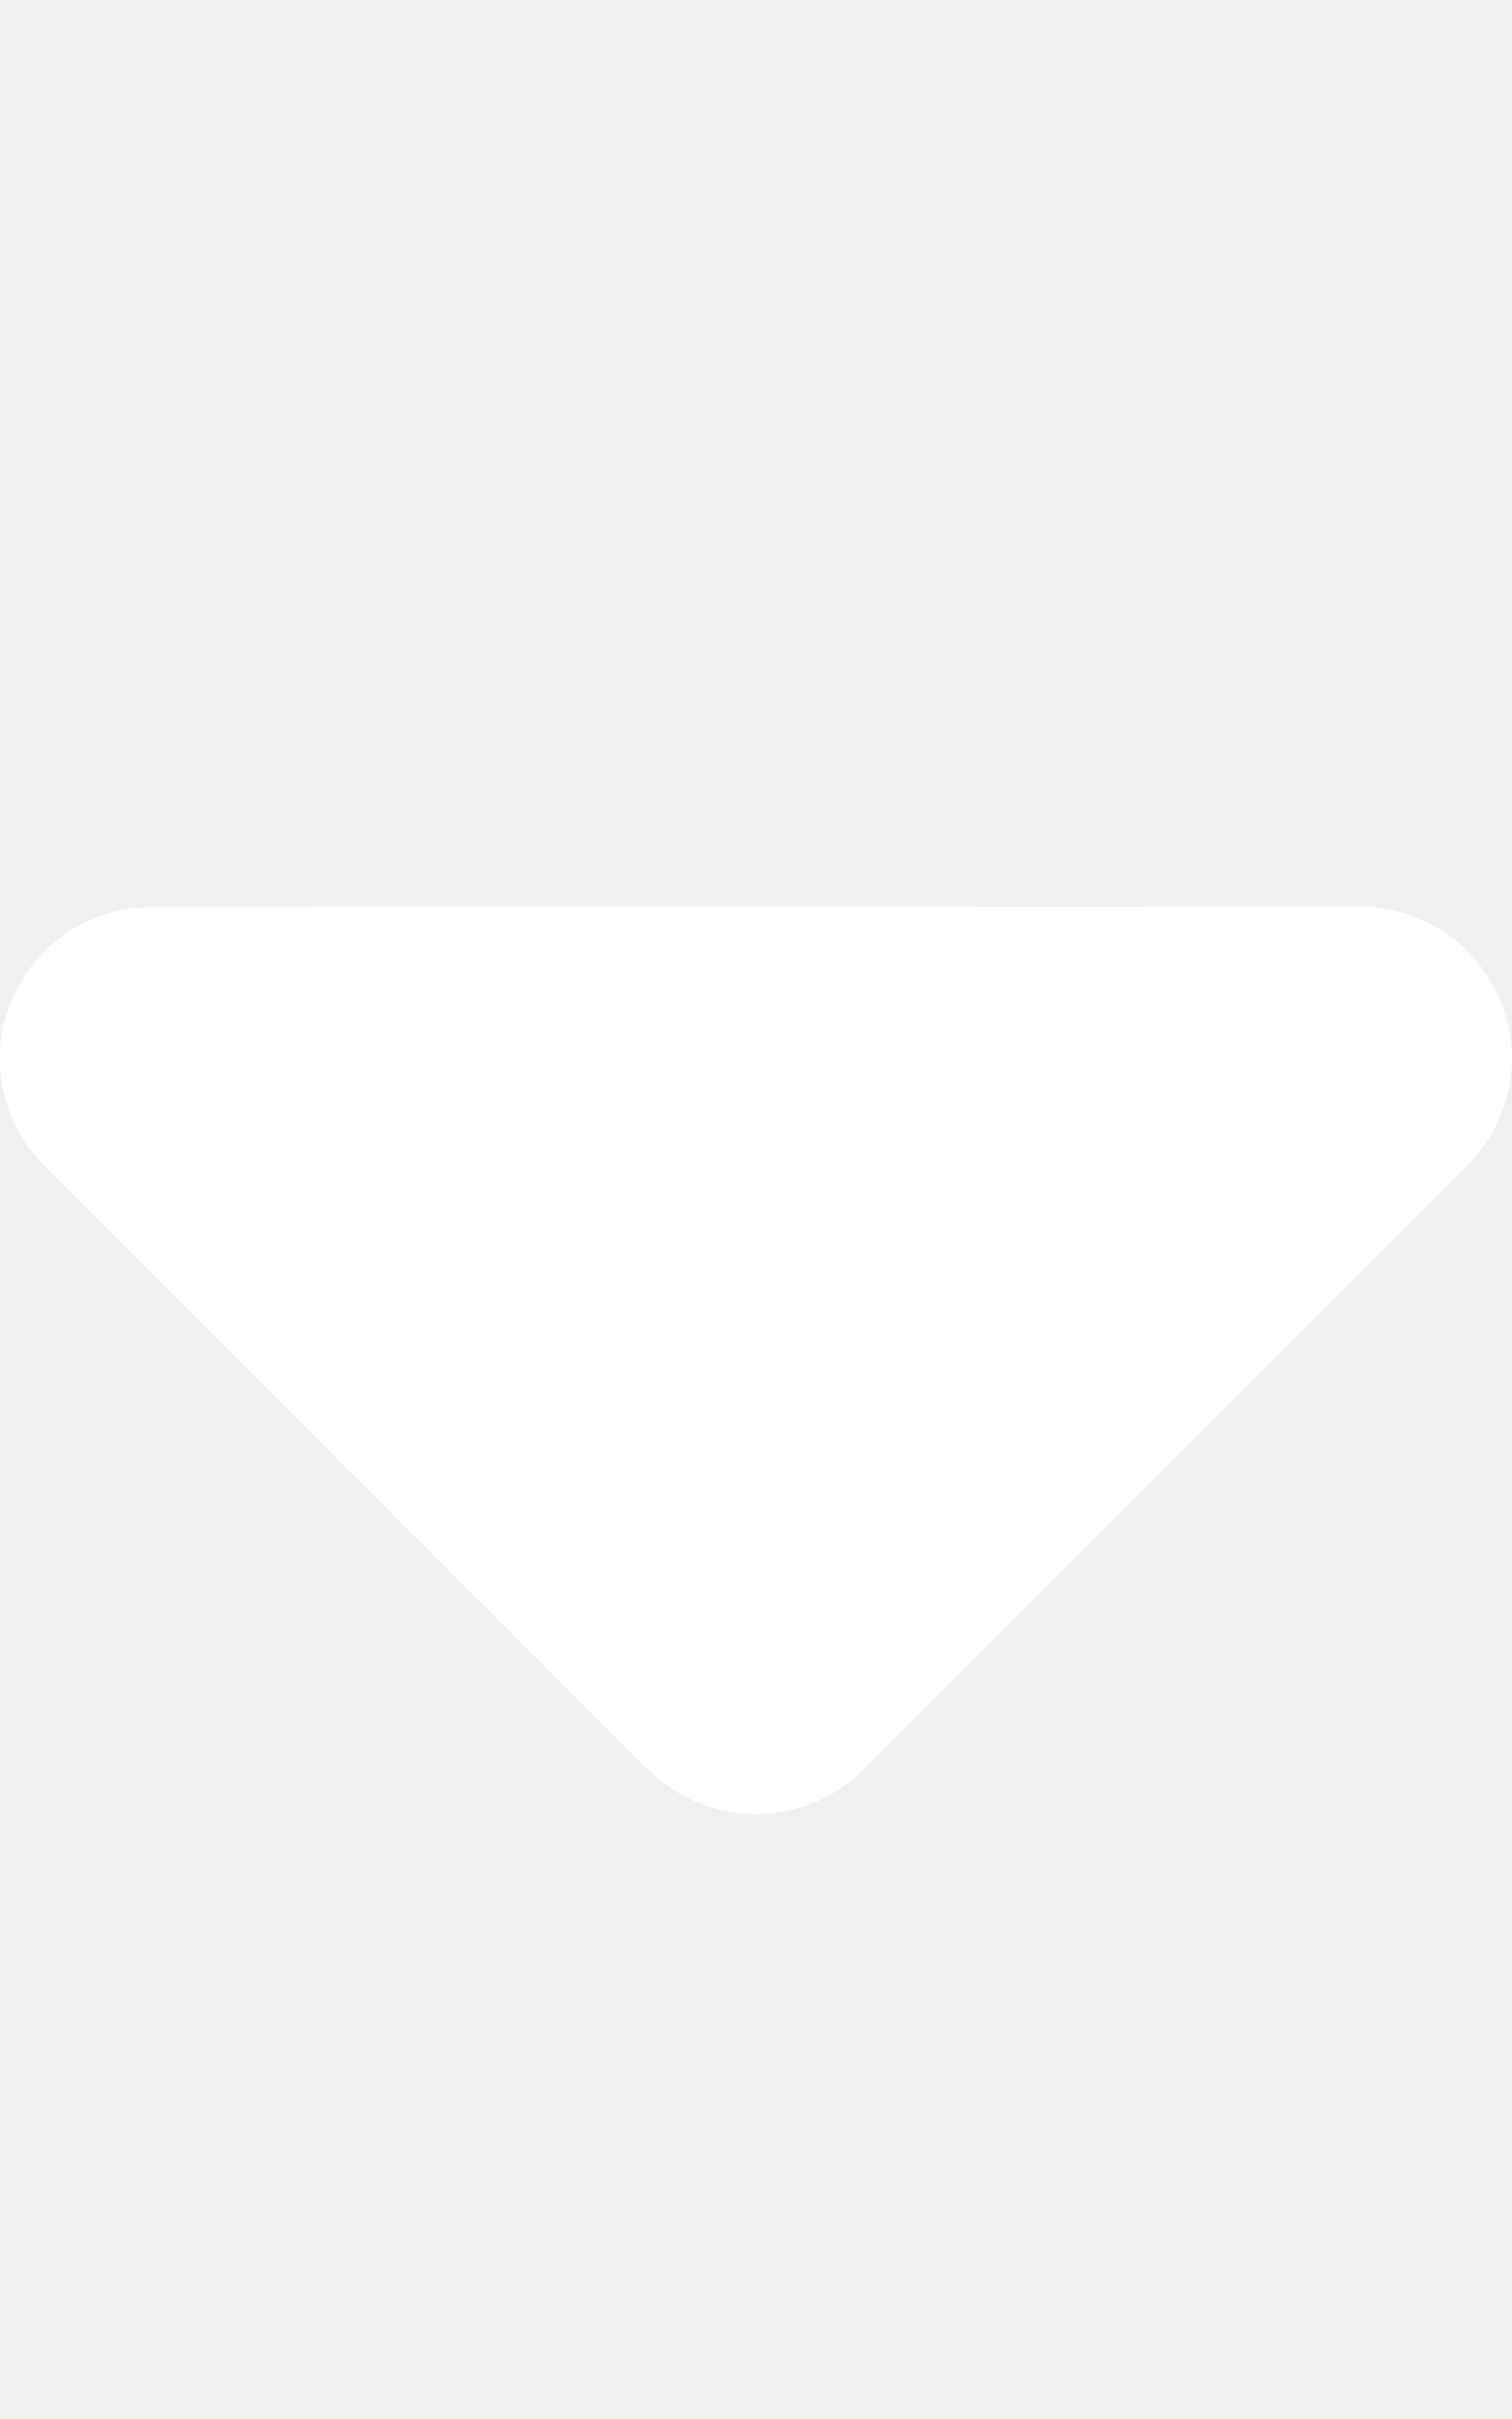
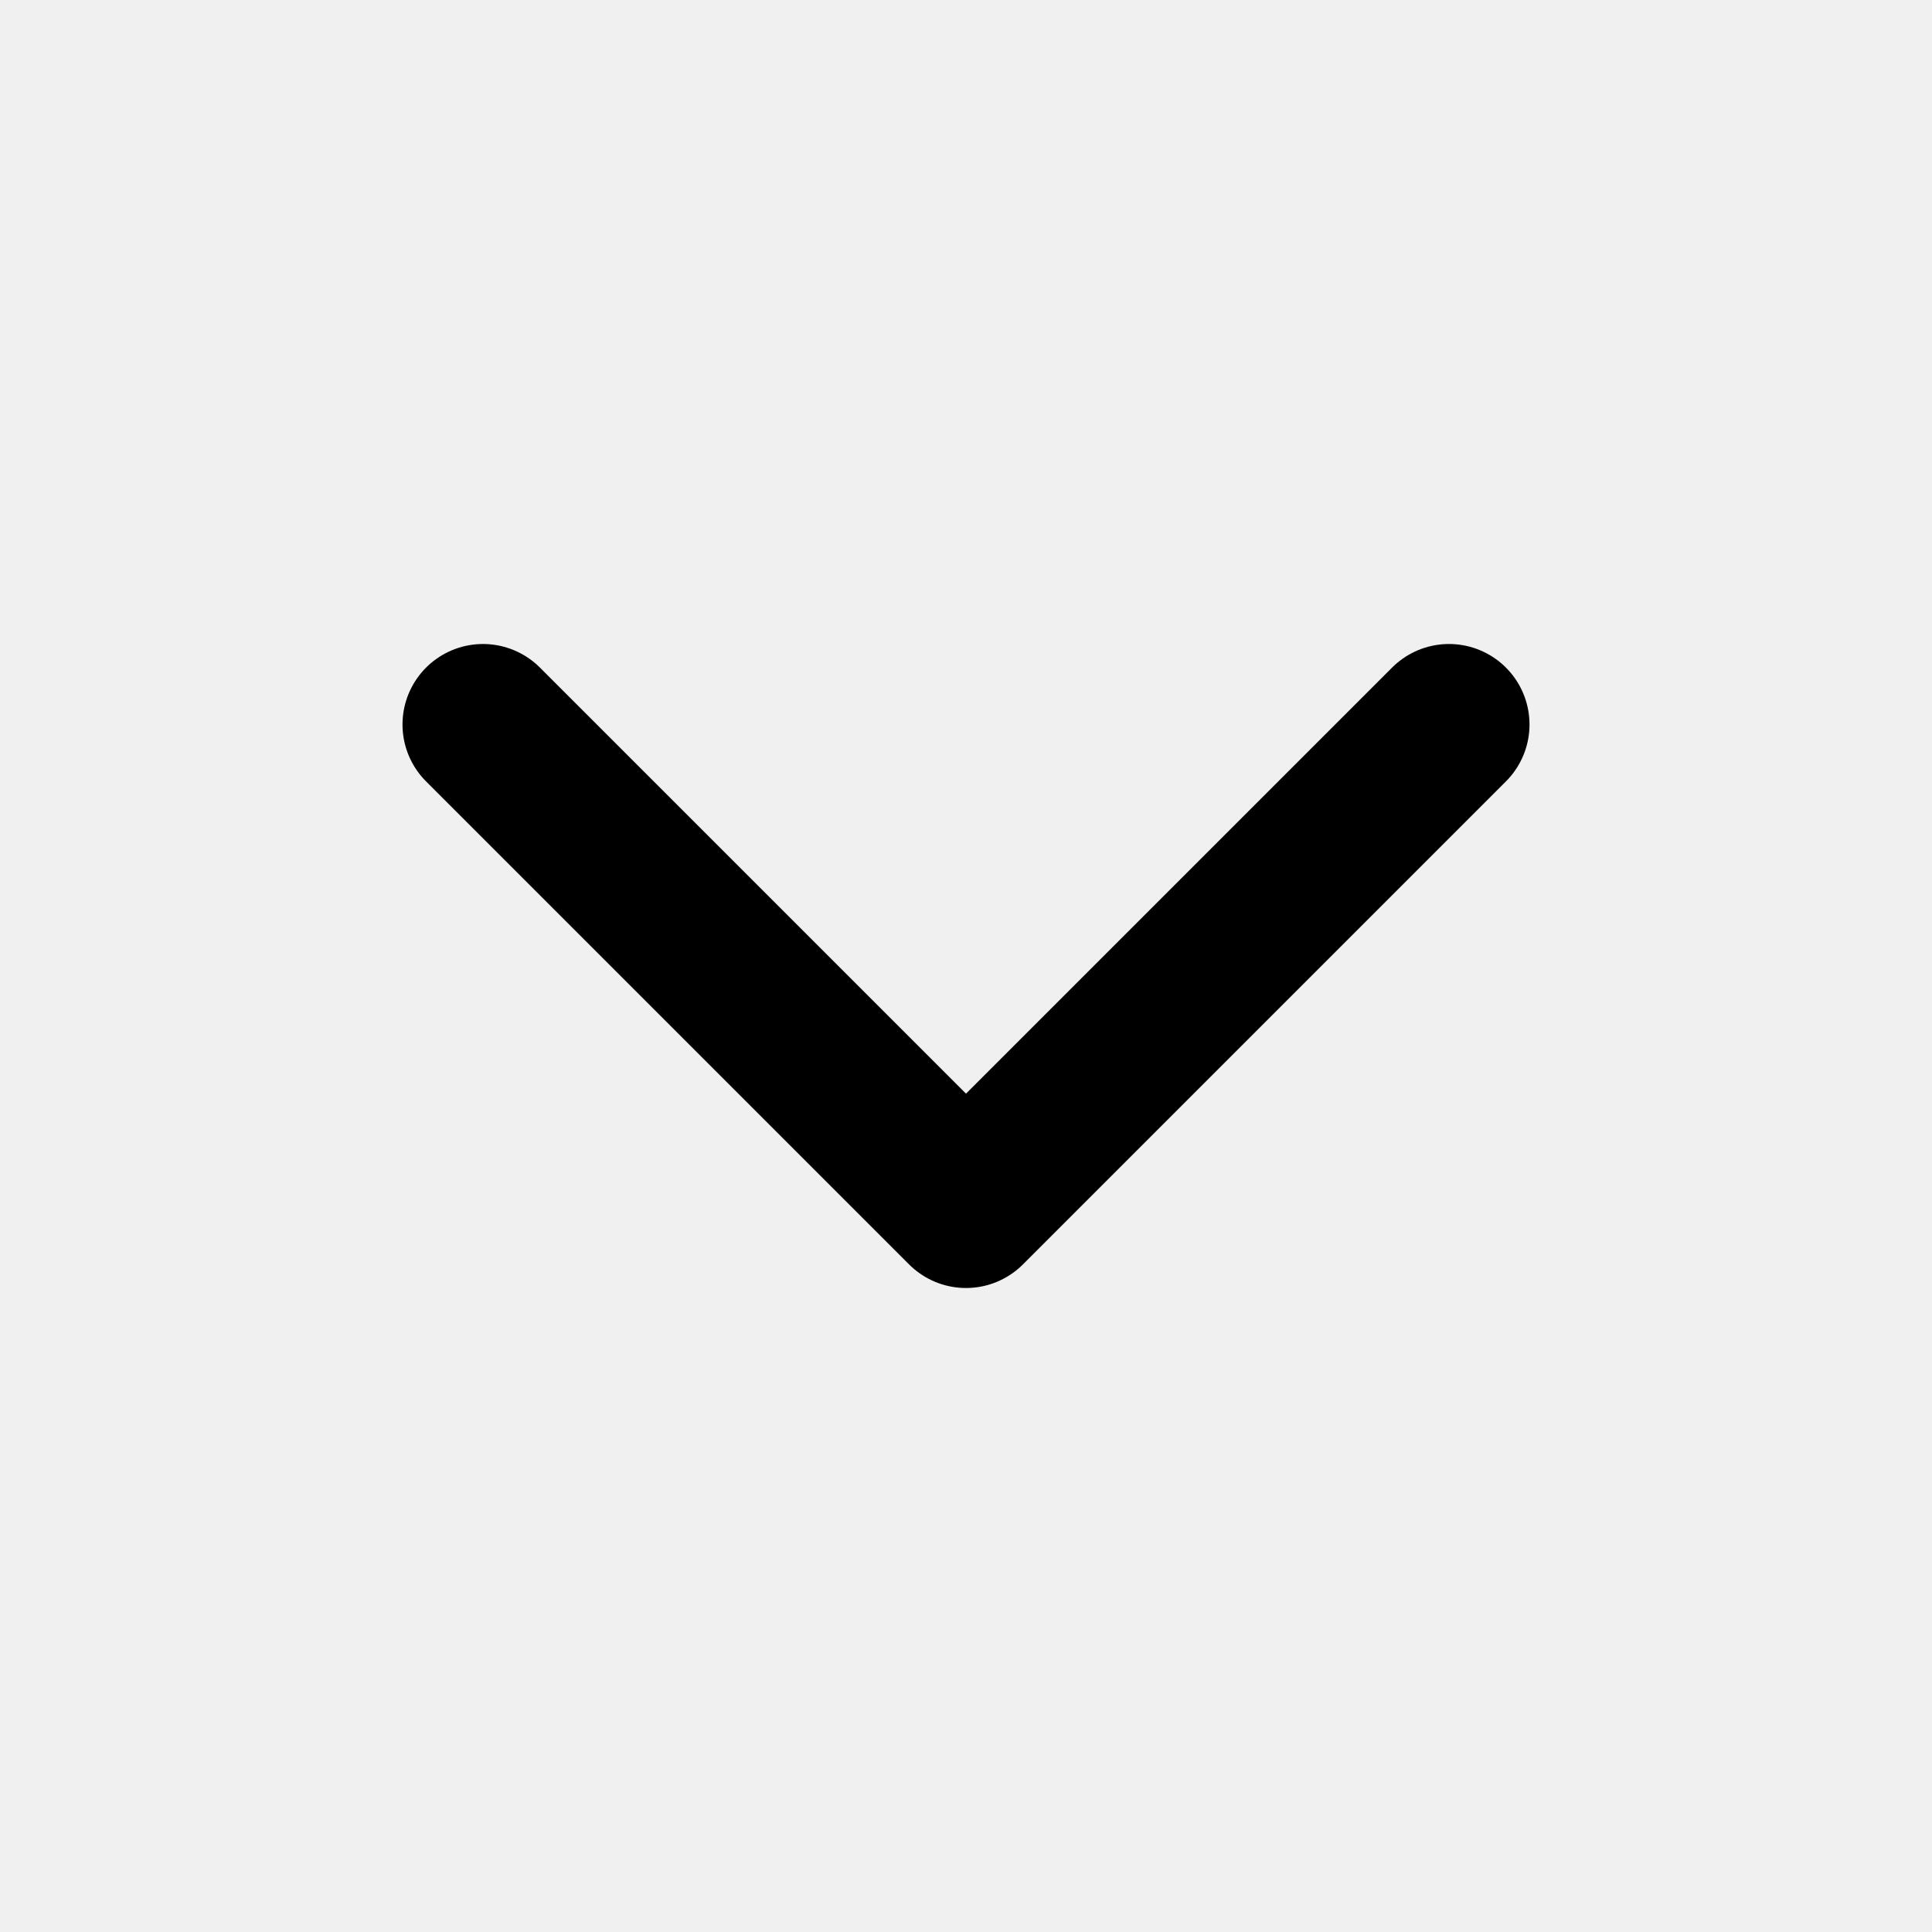
- <svg xmlns="http://www.w3.org/2000/svg" height="16" width="10" viewBox="0 0 320 512">
-   <path fill="#ffffff" d="M137.4 374.6c12.5 12.5 32.8 12.5 45.3 0l128-128c9.2-9.2 11.9-22.9 6.9-34.9s-16.6-19.8-29.6-19.8L32 192c-12.9 0-24.6 7.8-29.6 19.8s-2.2 25.7 6.9 34.9l128 128z" />
+ <svg xmlns="http://www.w3.org/2000/svg" width="24" height="24" viewBox="0 0 24 24" fill="none" stroke="currentColor" stroke-width="2" stroke-linecap="round" stroke-linejoin="round">
+   <path d="M6 9l6 6 6-6" />
</svg>
